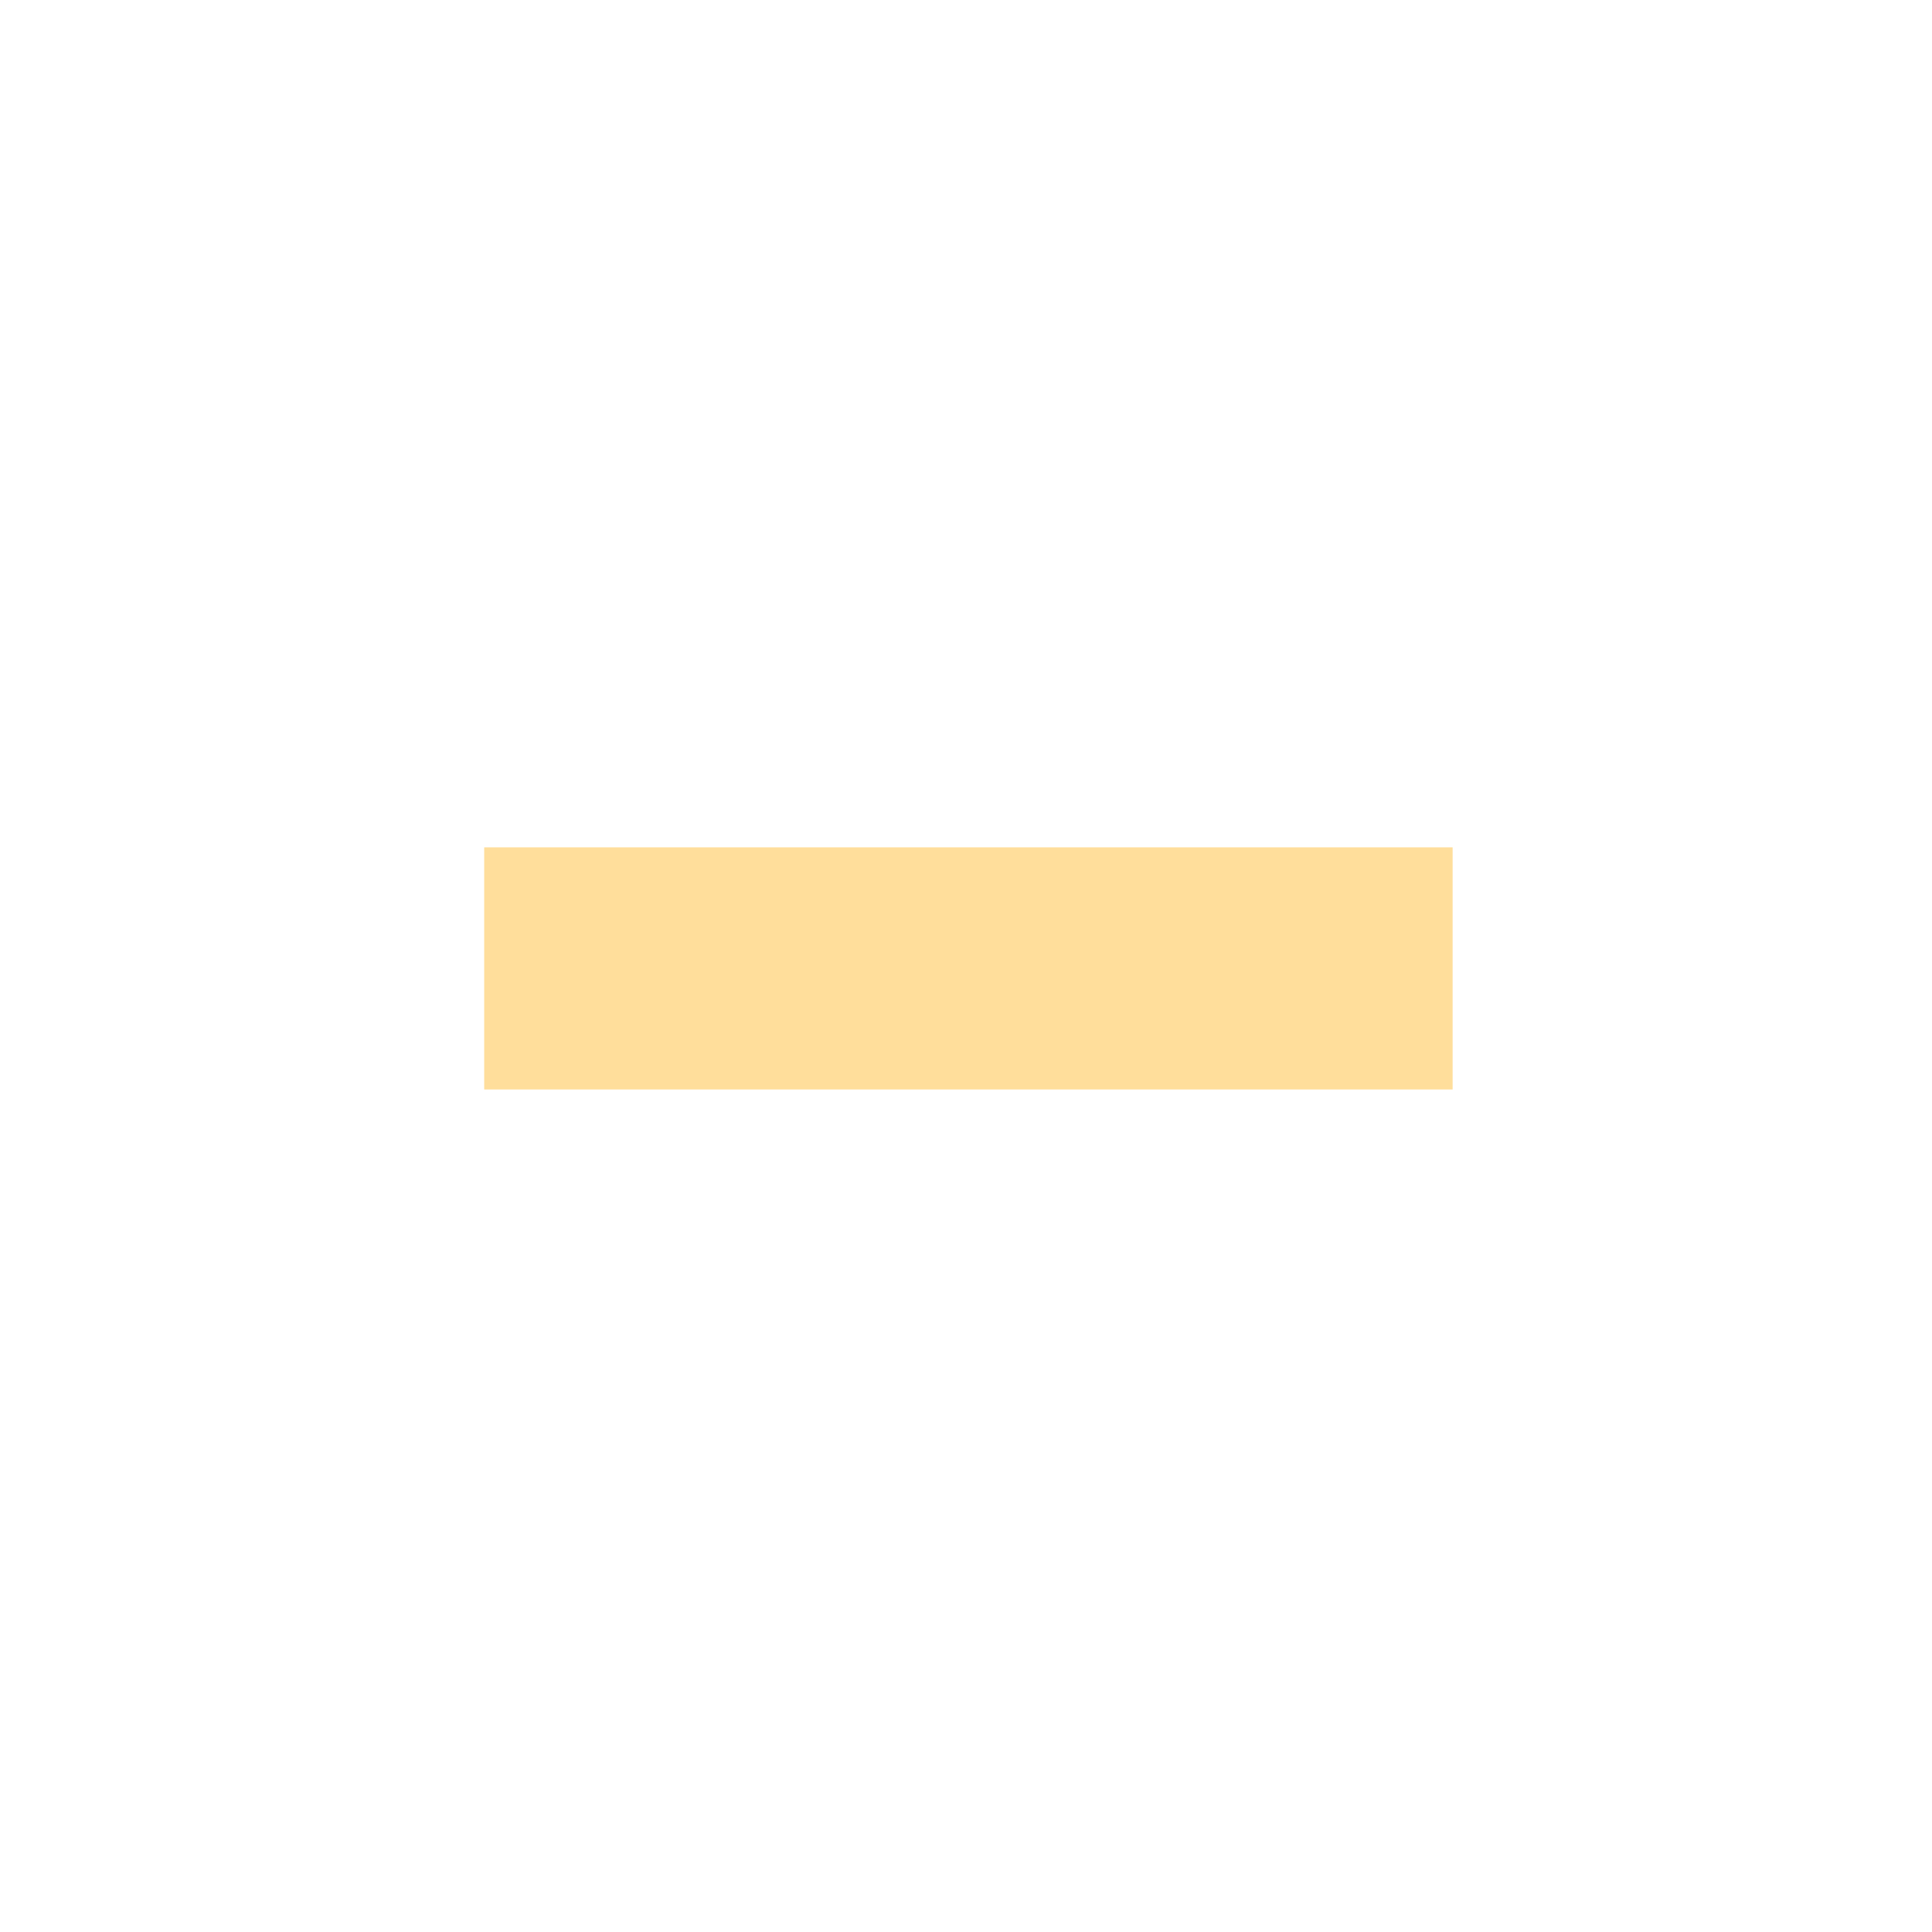
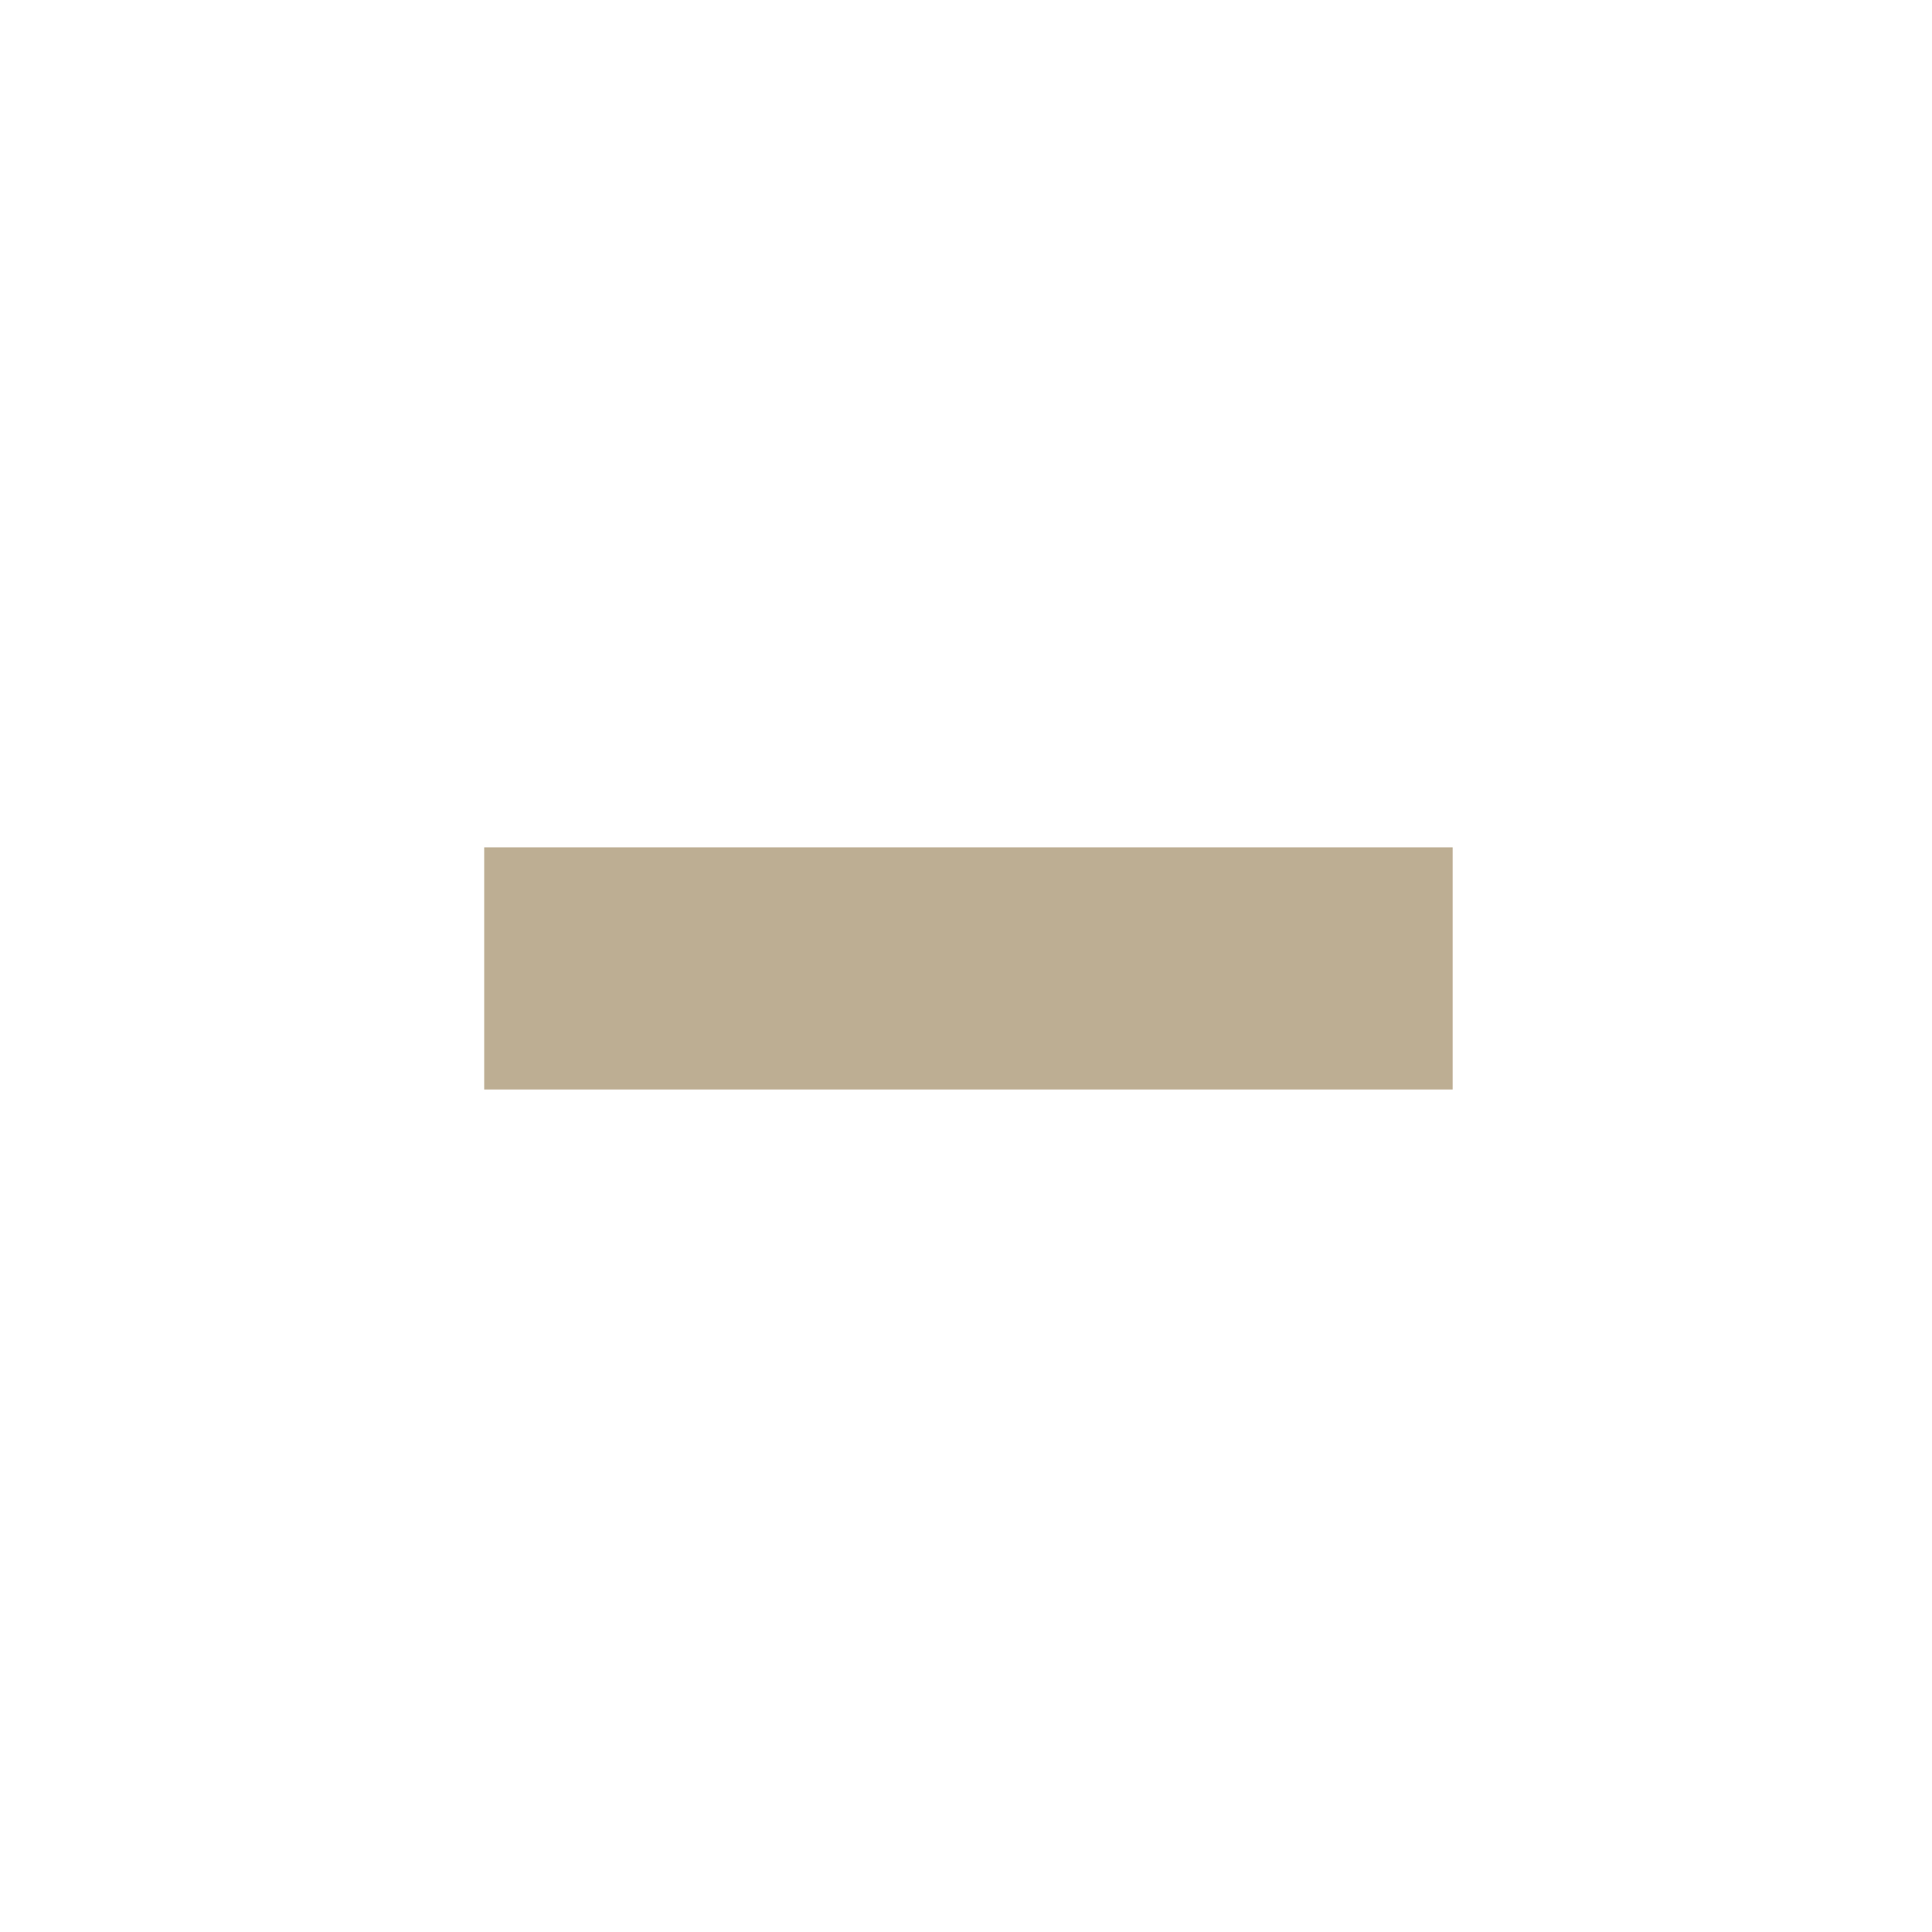
<svg xmlns="http://www.w3.org/2000/svg" width="133pt" height="133pt" viewBox="0 0 133 133" version="1.1">
  <g id="surface1">
-     <path style=" stroke:none;fill-rule:nonzero;fill:#ffde9b;fill-opacity:1;" d="M 33.332 58.332 L 100 58.332 L 100 75 L 33.332 75 Z M 33.332 58.332 " />
+     <path style=" stroke:none;fill-rule:nonzero;fill:#bdae93;fill-opacity:1;" d="M 33.332 58.332 L 100 58.332 L 100 75 L 33.332 75 Z M 33.332 58.332 " />
  </g>
</svg>
